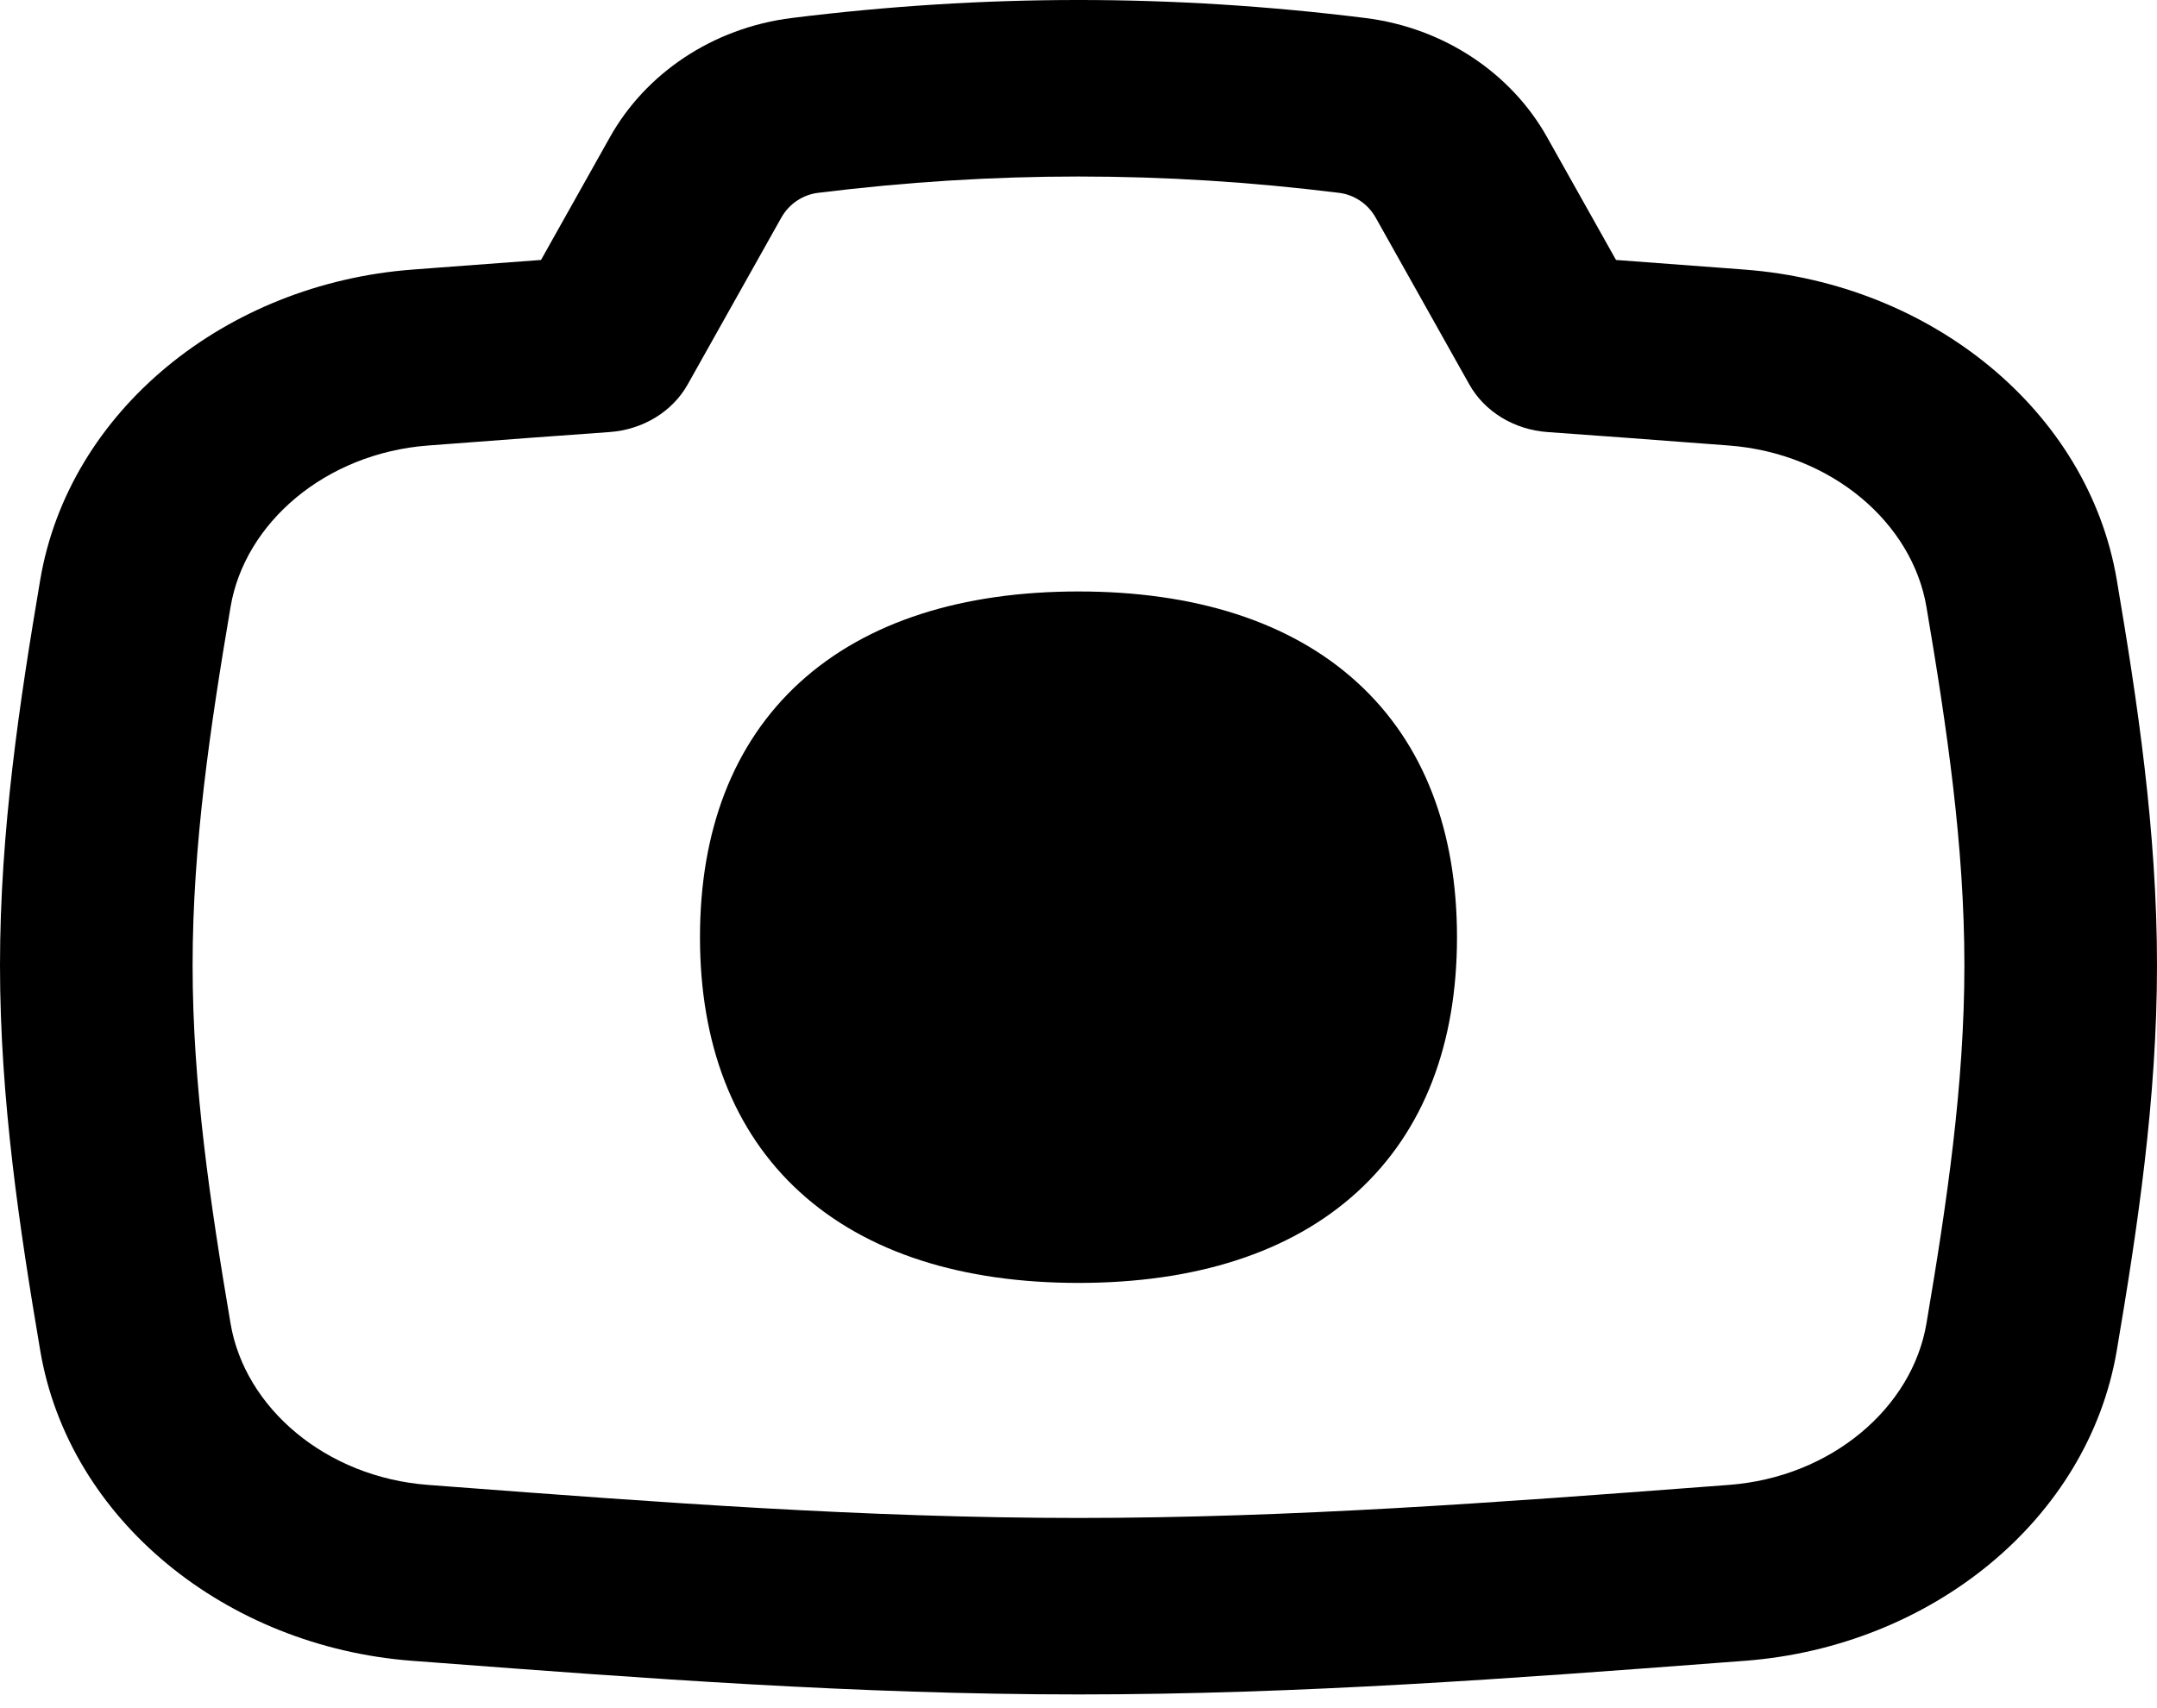
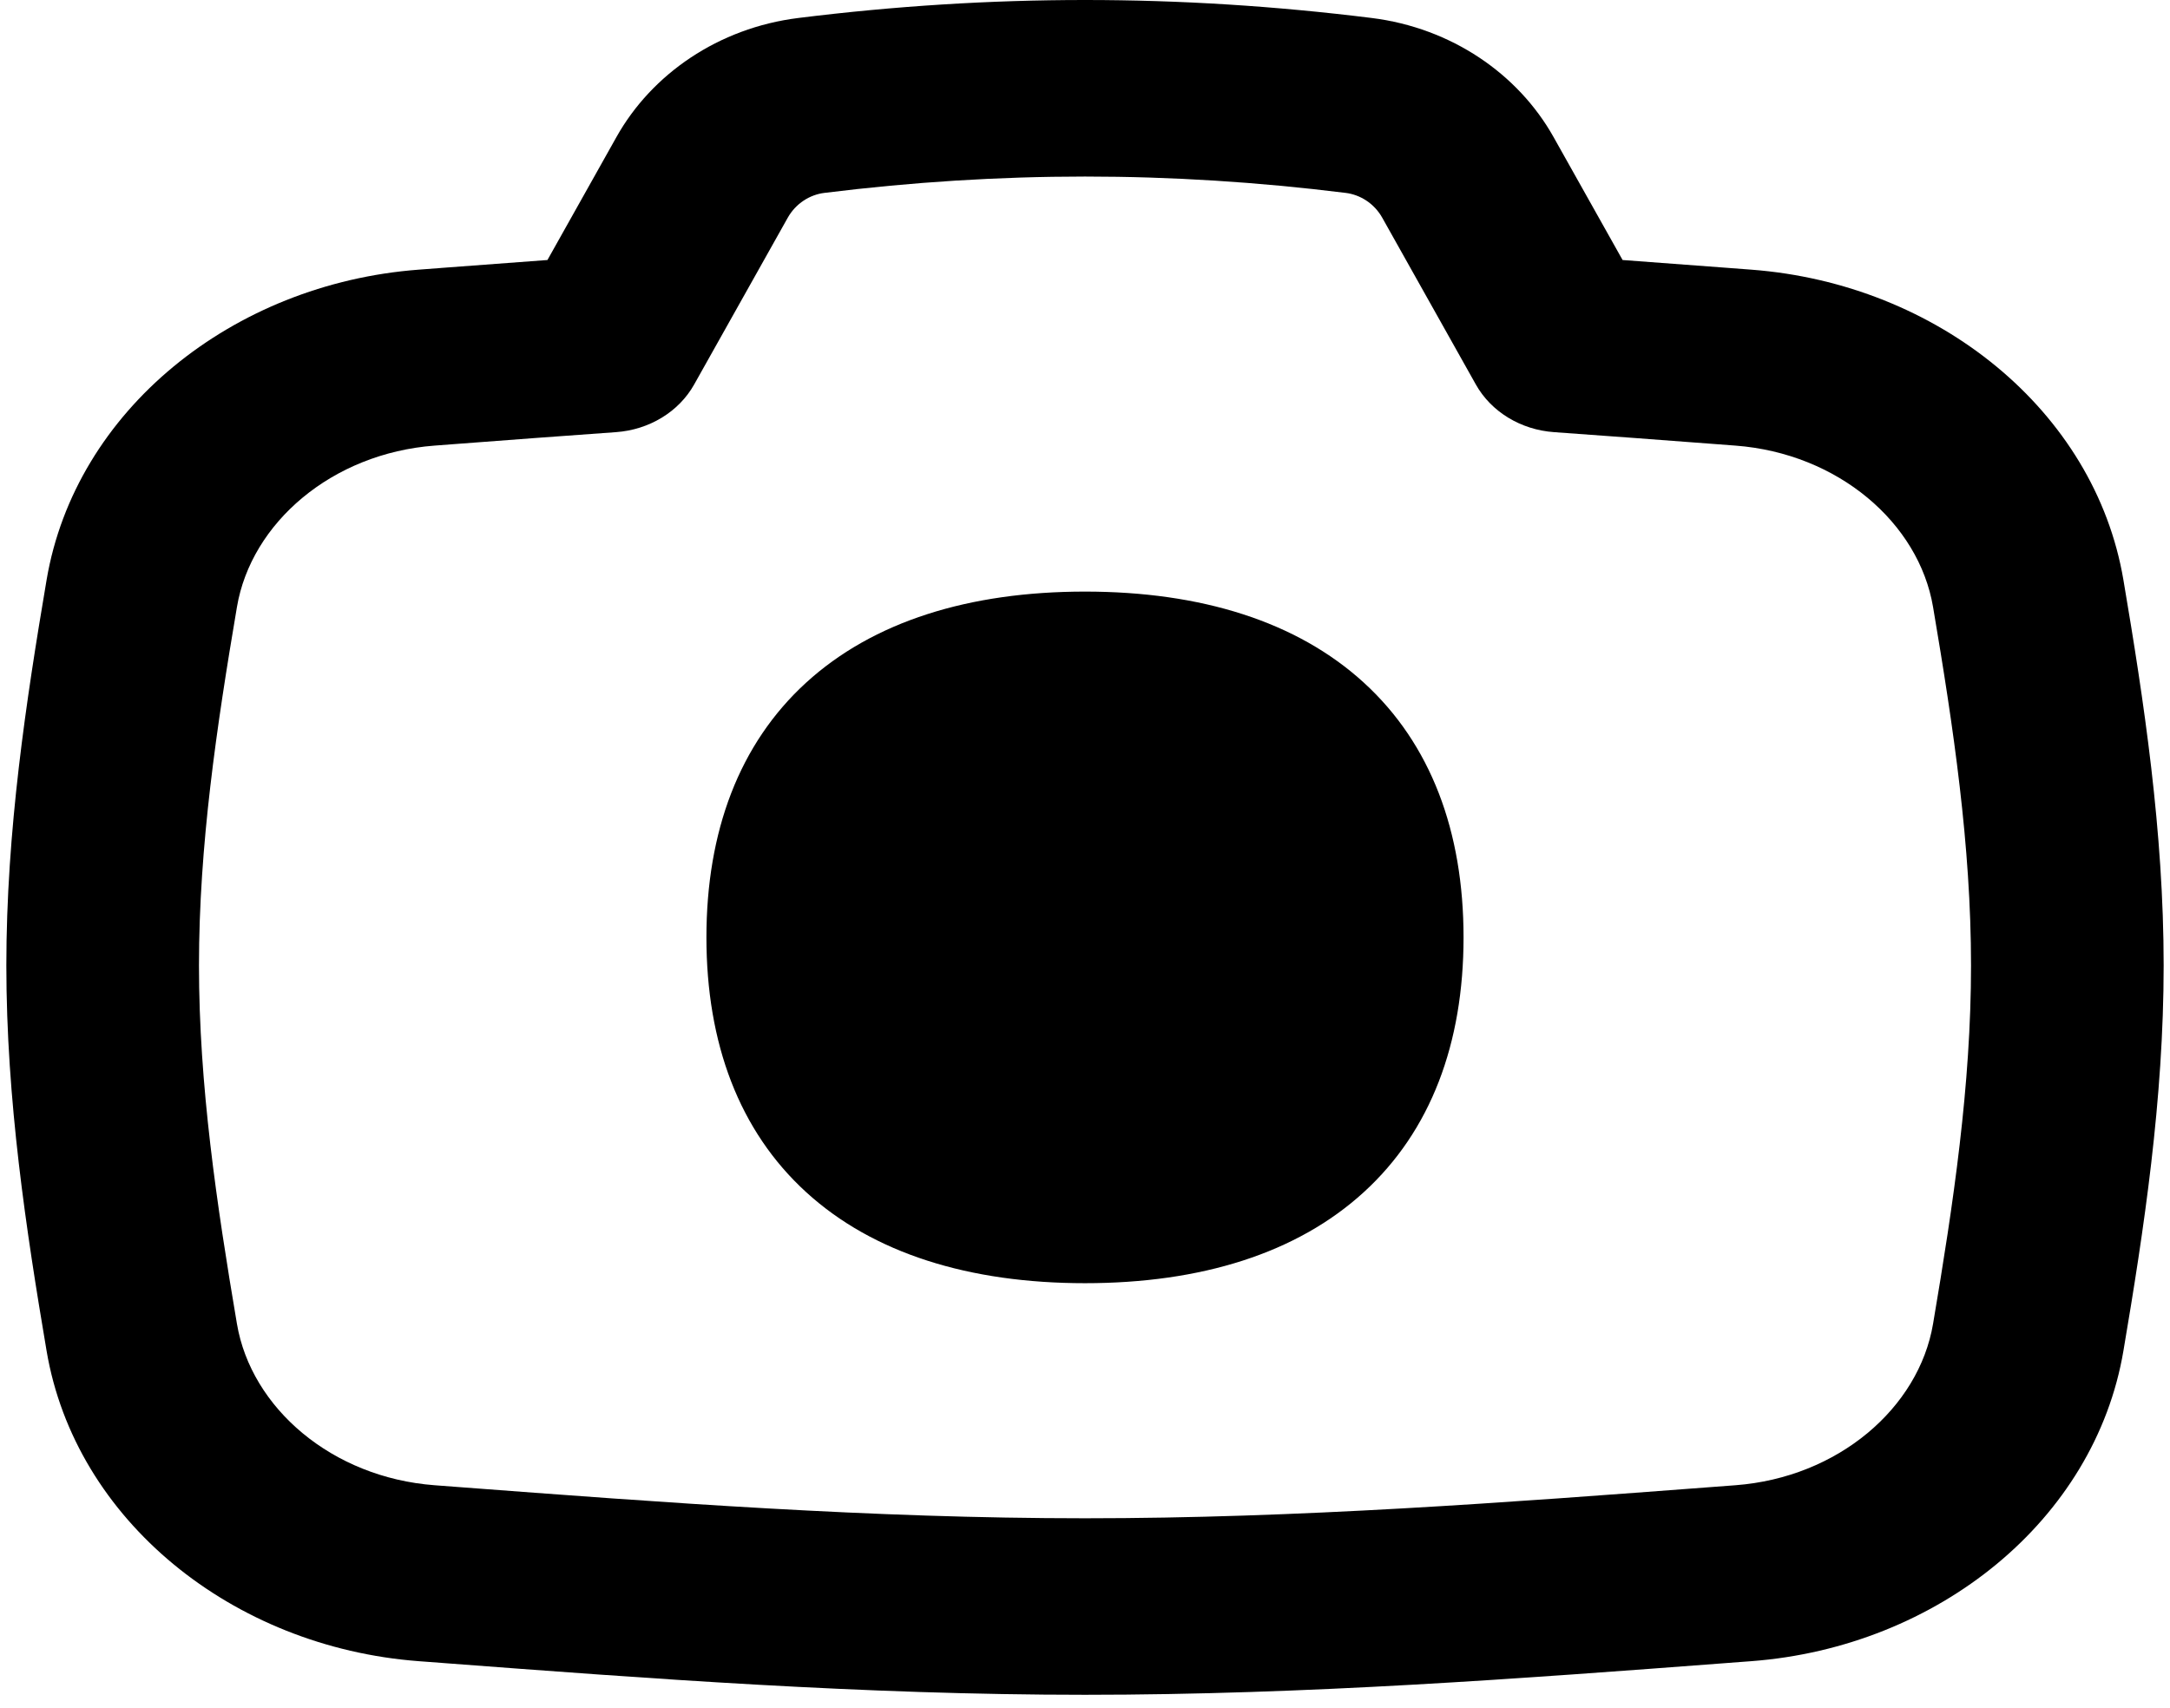
- <svg xmlns="http://www.w3.org/2000/svg" width="72" height="57" viewBox="0 0 72 57" fill="none">
+ <svg xmlns="http://www.w3.org/2000/svg" width="54" height="42.5" viewBox="0 0 72 57" fill="none">
  <path fill-rule="evenodd" clip-rule="evenodd" d="M45.566 0.6C39.129 -0.2 32.871 -0.2 26.434 0.6C23.764 0.932 21.541 2.473 20.363 4.573L18.059 8.679C16.87 8.766 15.69 8.855 14.522 8.943L14.516 8.944L13.762 9.001C7.543 9.471 2.299 13.708 1.343 19.358C0.659 23.398 0 27.74 0 32.225C0 36.709 0.659 41.052 1.343 45.091C2.299 50.741 7.543 54.979 13.762 55.449L14.517 55.505L14.574 55.51C21.391 56.026 28.598 56.571 36 56.571C43.402 56.571 50.609 56.026 57.426 55.51L57.484 55.505L58.237 55.449C64.457 54.979 69.701 50.741 70.657 45.091C71.341 41.052 72 36.709 72 32.225C72 27.74 71.341 23.398 70.657 19.358C69.701 13.708 64.457 9.471 58.237 9.001L57.484 8.944C56.315 8.855 55.13 8.766 53.942 8.679L51.637 4.573C50.459 2.473 48.236 0.932 45.566 0.6ZM27.298 6.439C33.162 5.711 38.839 5.711 44.703 6.439C45.18 6.499 45.651 6.786 45.921 7.268L49.045 12.835C49.556 13.745 50.544 14.347 51.657 14.425C53.434 14.55 55.197 14.684 56.955 14.817L57.709 14.874C61.135 15.133 63.829 17.453 64.304 20.262C64.984 24.274 65.571 28.23 65.571 32.225C65.571 36.219 64.984 40.175 64.304 44.188C63.829 46.997 61.135 49.317 57.709 49.576L56.955 49.633C50.083 50.153 43.116 50.679 36 50.679C28.884 50.679 21.918 50.153 15.045 49.633L14.291 49.576C10.865 49.317 8.171 46.997 7.696 44.188C7.016 40.175 6.429 36.219 6.429 32.225C6.429 28.23 7.016 24.274 7.696 20.262C8.171 17.453 10.865 15.133 14.291 14.874L15.045 14.817C16.803 14.684 18.567 14.55 20.343 14.425C21.456 14.347 22.445 13.745 22.955 12.835L26.079 7.268C26.35 6.786 26.82 6.499 27.298 6.439ZM26.694 22.785C28.93 20.744 32.133 19.747 36 19.747C39.867 19.747 43.07 20.744 45.305 22.785C47.542 24.828 48.634 27.755 48.634 31.29C48.634 34.824 47.542 37.752 45.305 39.794C43.07 41.836 39.867 42.832 36 42.832C32.133 42.832 28.93 41.836 26.694 39.794C24.458 37.752 23.365 34.824 23.365 31.29C23.365 27.755 24.458 24.828 26.694 22.785Z" fill="#000" />
</svg>
